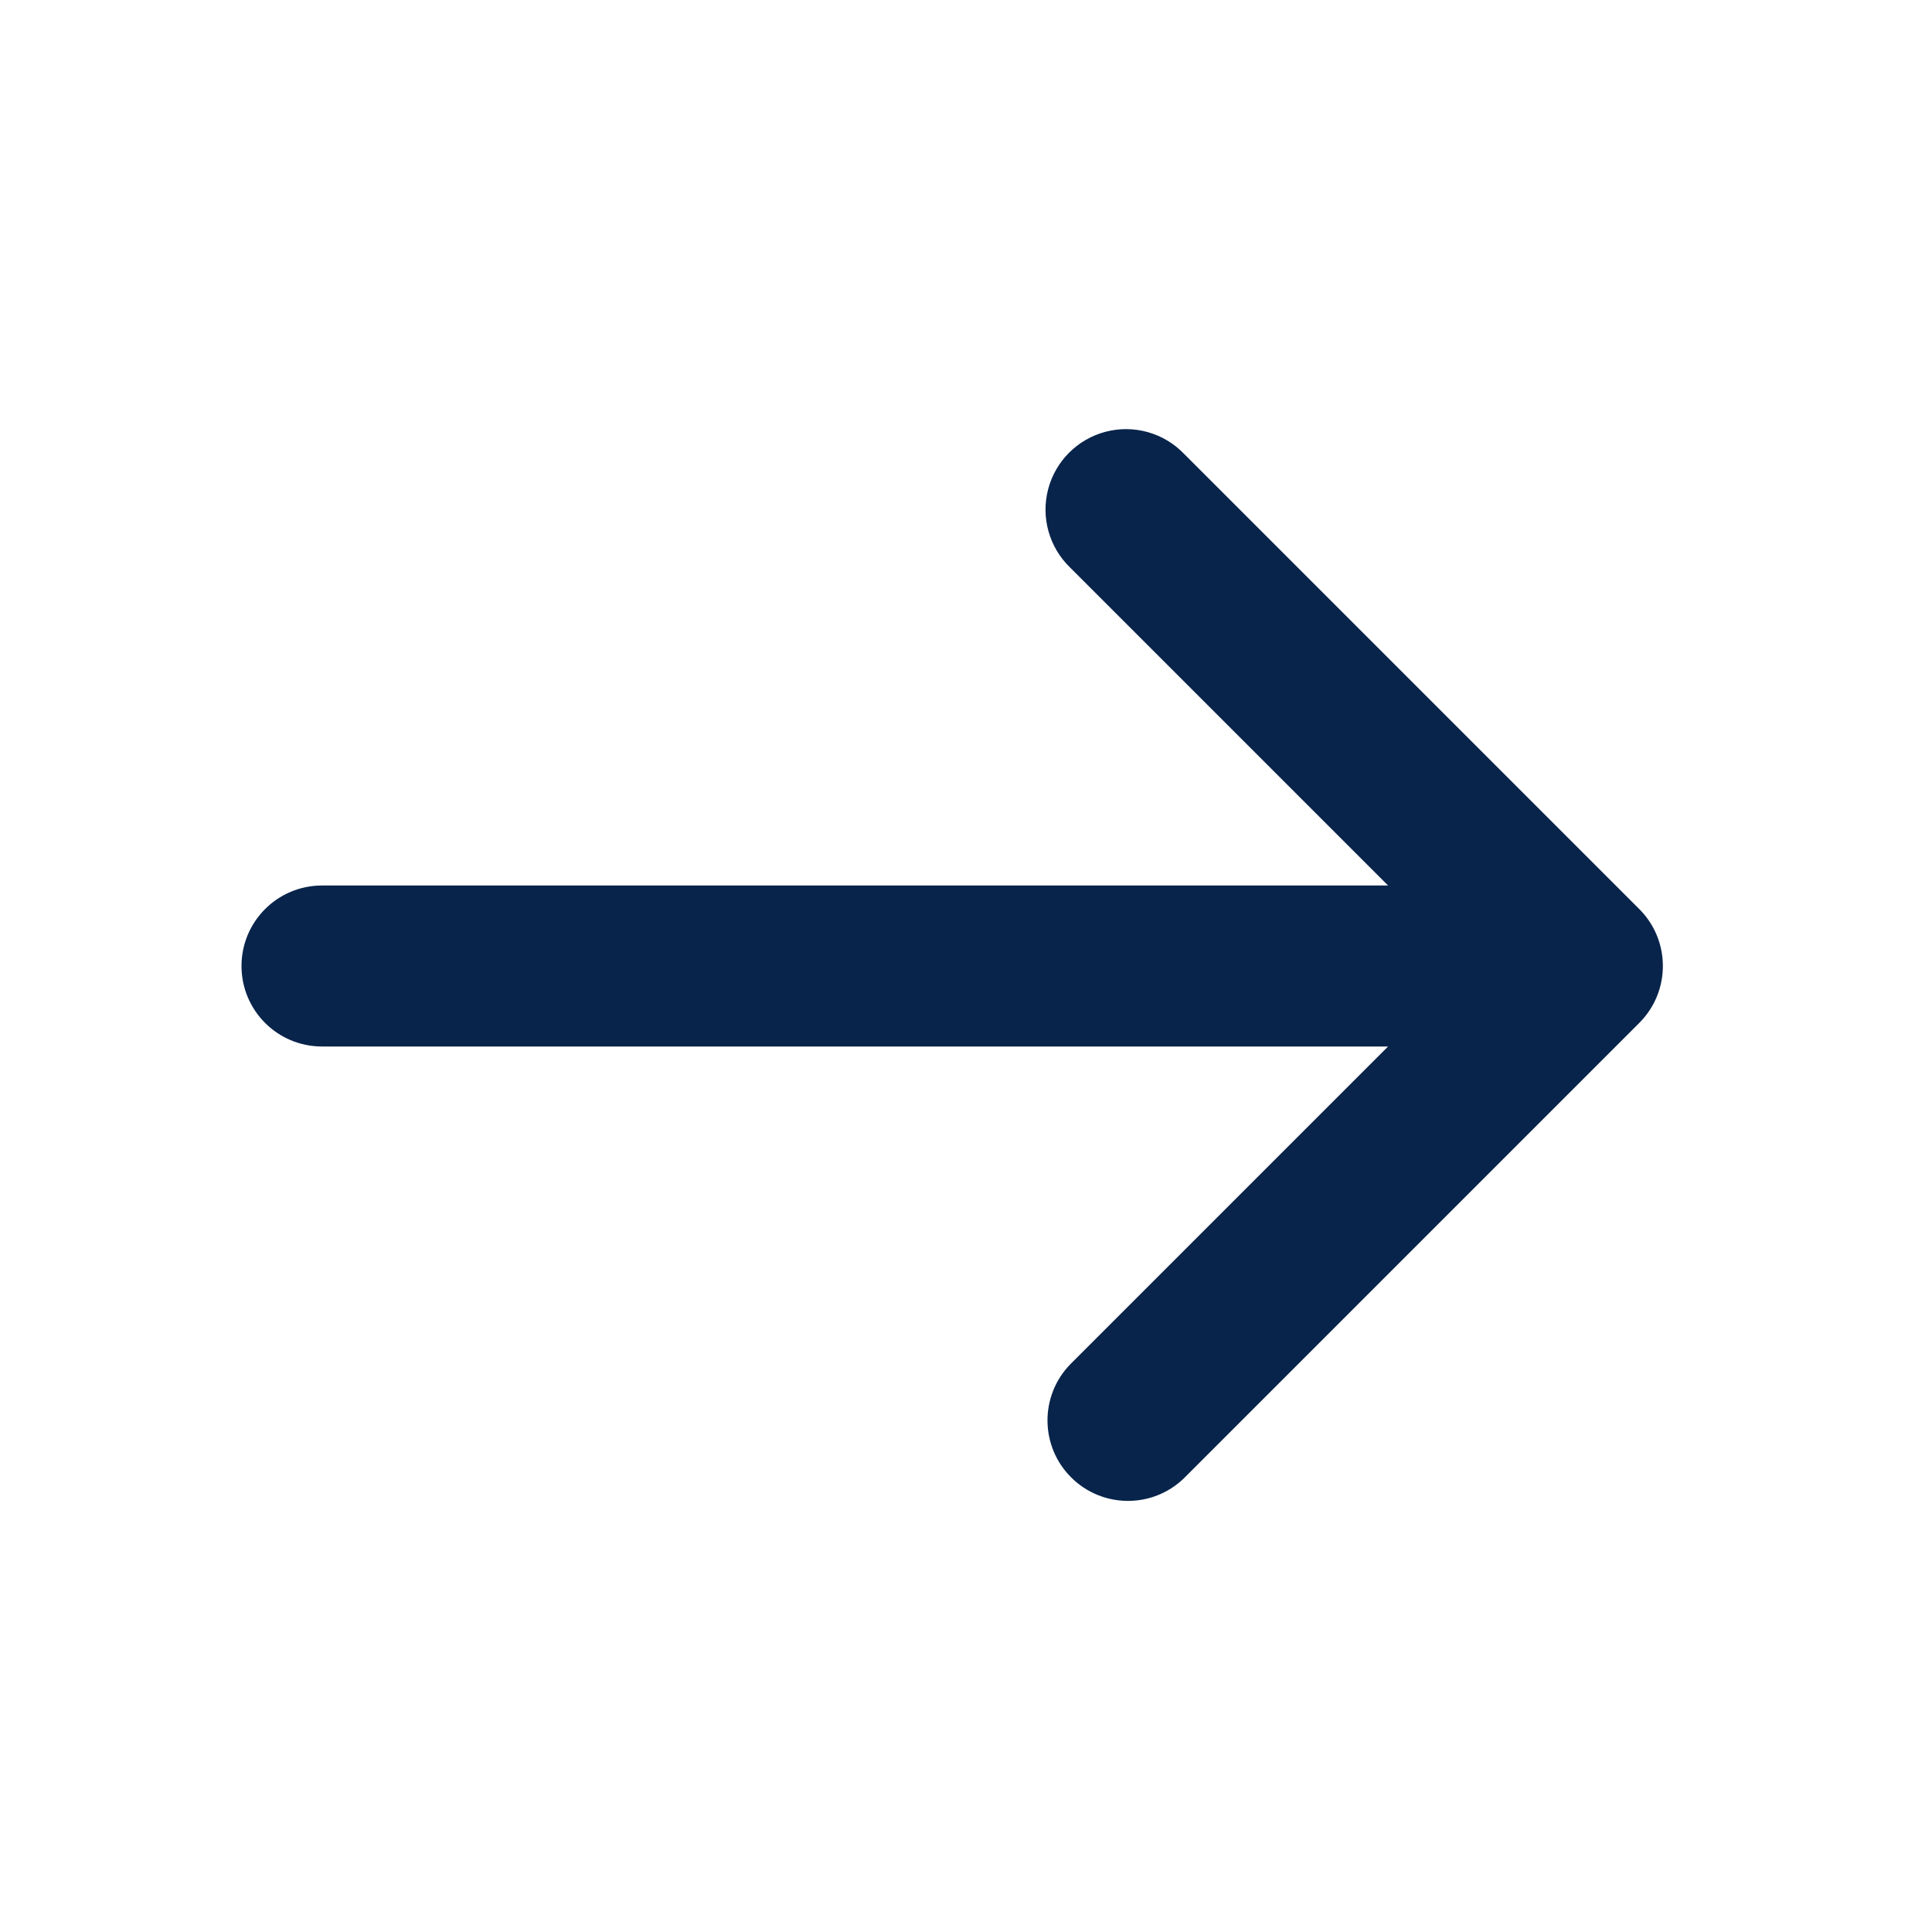
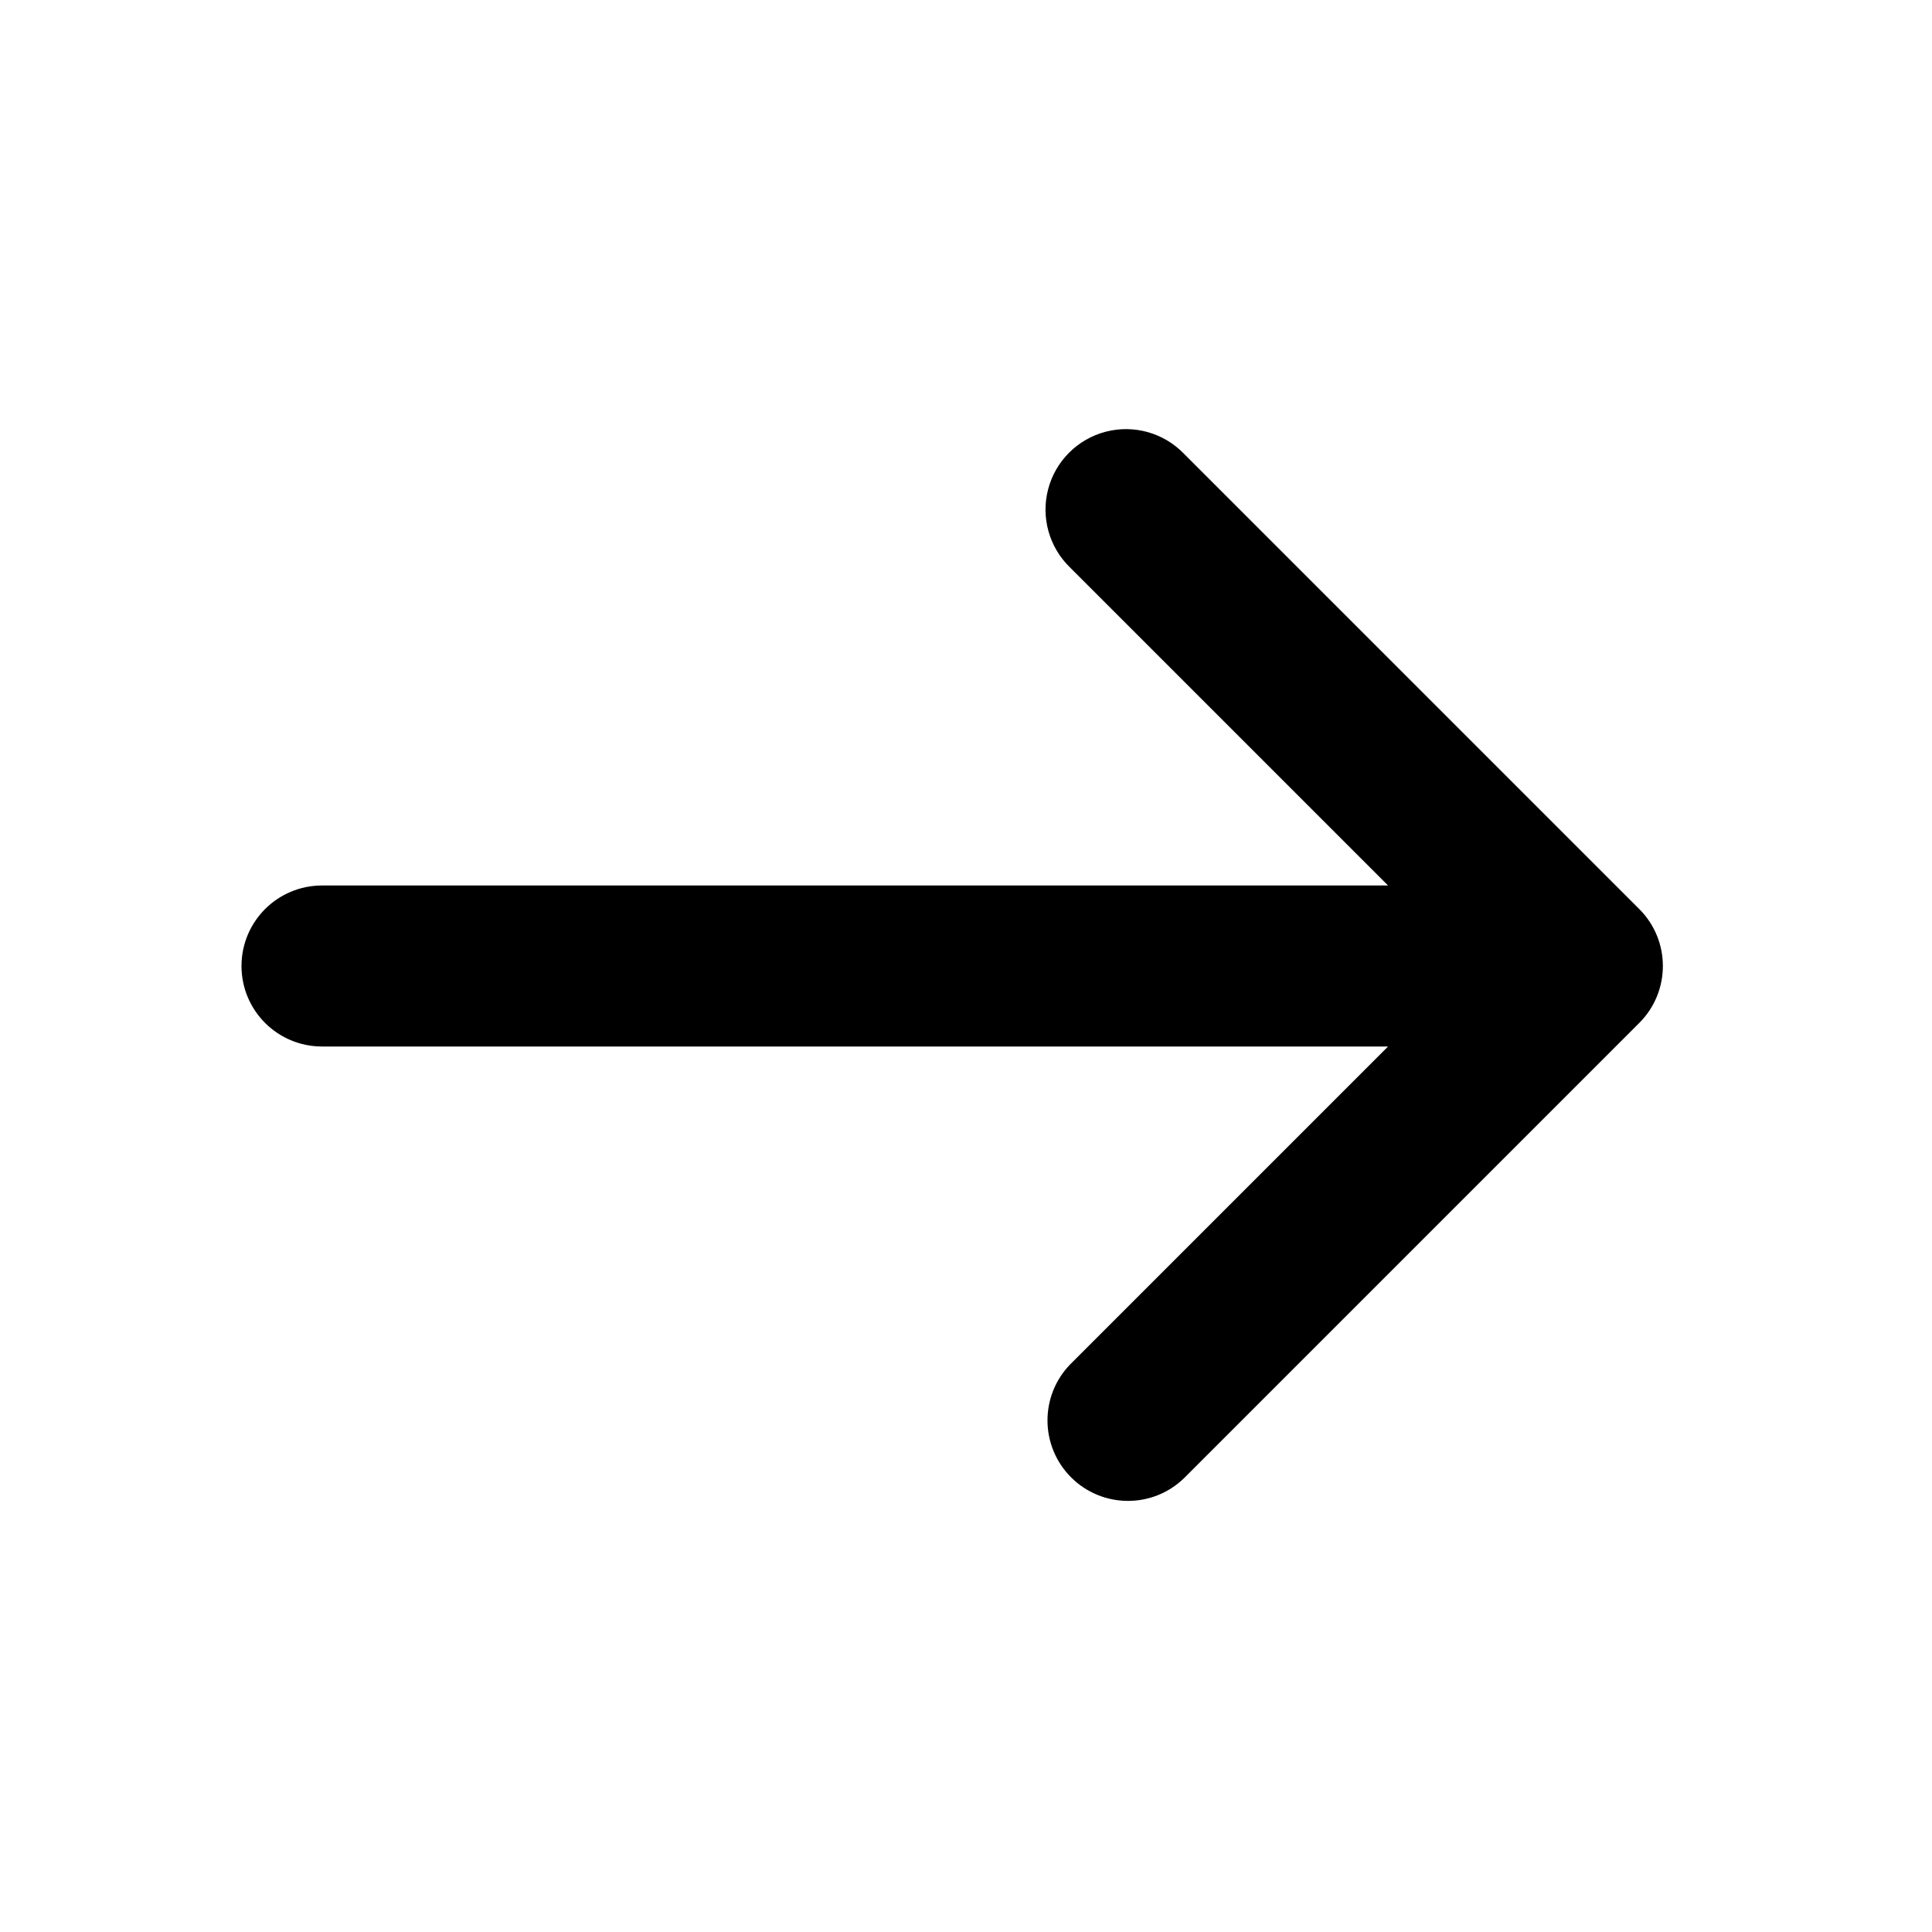
<svg xmlns="http://www.w3.org/2000/svg" width="24" height="24" viewBox="0 0 24 24">
-   <g fill="none" fill-rule="nonzero">
+   <g id="arrow_right_line" fill="none" fill-rule="nonzero">
    <path d="M24 0v24H0V0h24ZM12.593 23.258l-.011.002-.071.035-.02.004-.014-.004-.071-.035c-.01-.004-.019-.001-.024.005l-.004.01-.017.428.005.02.01.013.104.074.015.004.012-.004.104-.074.012-.016.004-.017-.017-.427c-.002-.01-.009-.017-.017-.018Zm.265-.113-.013.002-.185.093-.01.01-.003.011.018.43.005.012.008.007.201.093c.012.004.023 0 .029-.008l.004-.014-.034-.614c-.003-.012-.01-.02-.02-.022Zm-.715.002a.023.023 0 0 0-.027.006l-.006.014-.034.614c0 .012.007.02.017.024l.015-.002.201-.093.01-.008.004-.011.017-.43-.003-.012-.01-.01-.184-.092Z" />
-     <path fill="#09244BFF" d="m14.707 5.636 5.657 5.657a1 1 0 0 1 0 1.414l-5.657 5.657a1 1 0 0 1-1.414-1.414l3.95-3.95H4a1 1 0 1 1 0-2h13.243l-3.95-3.95a1 1 0 1 1 1.414-1.414Z" />
+     <path fill="#000000FF" d="m14.707 5.636 5.657 5.657a1 1 0 0 1 0 1.414l-5.657 5.657a1 1 0 0 1-1.414-1.414l3.95-3.95H4a1 1 0 1 1 0-2h13.243l-3.95-3.95a1 1 0 1 1 1.414-1.414Z" />
  </g>
</svg>
